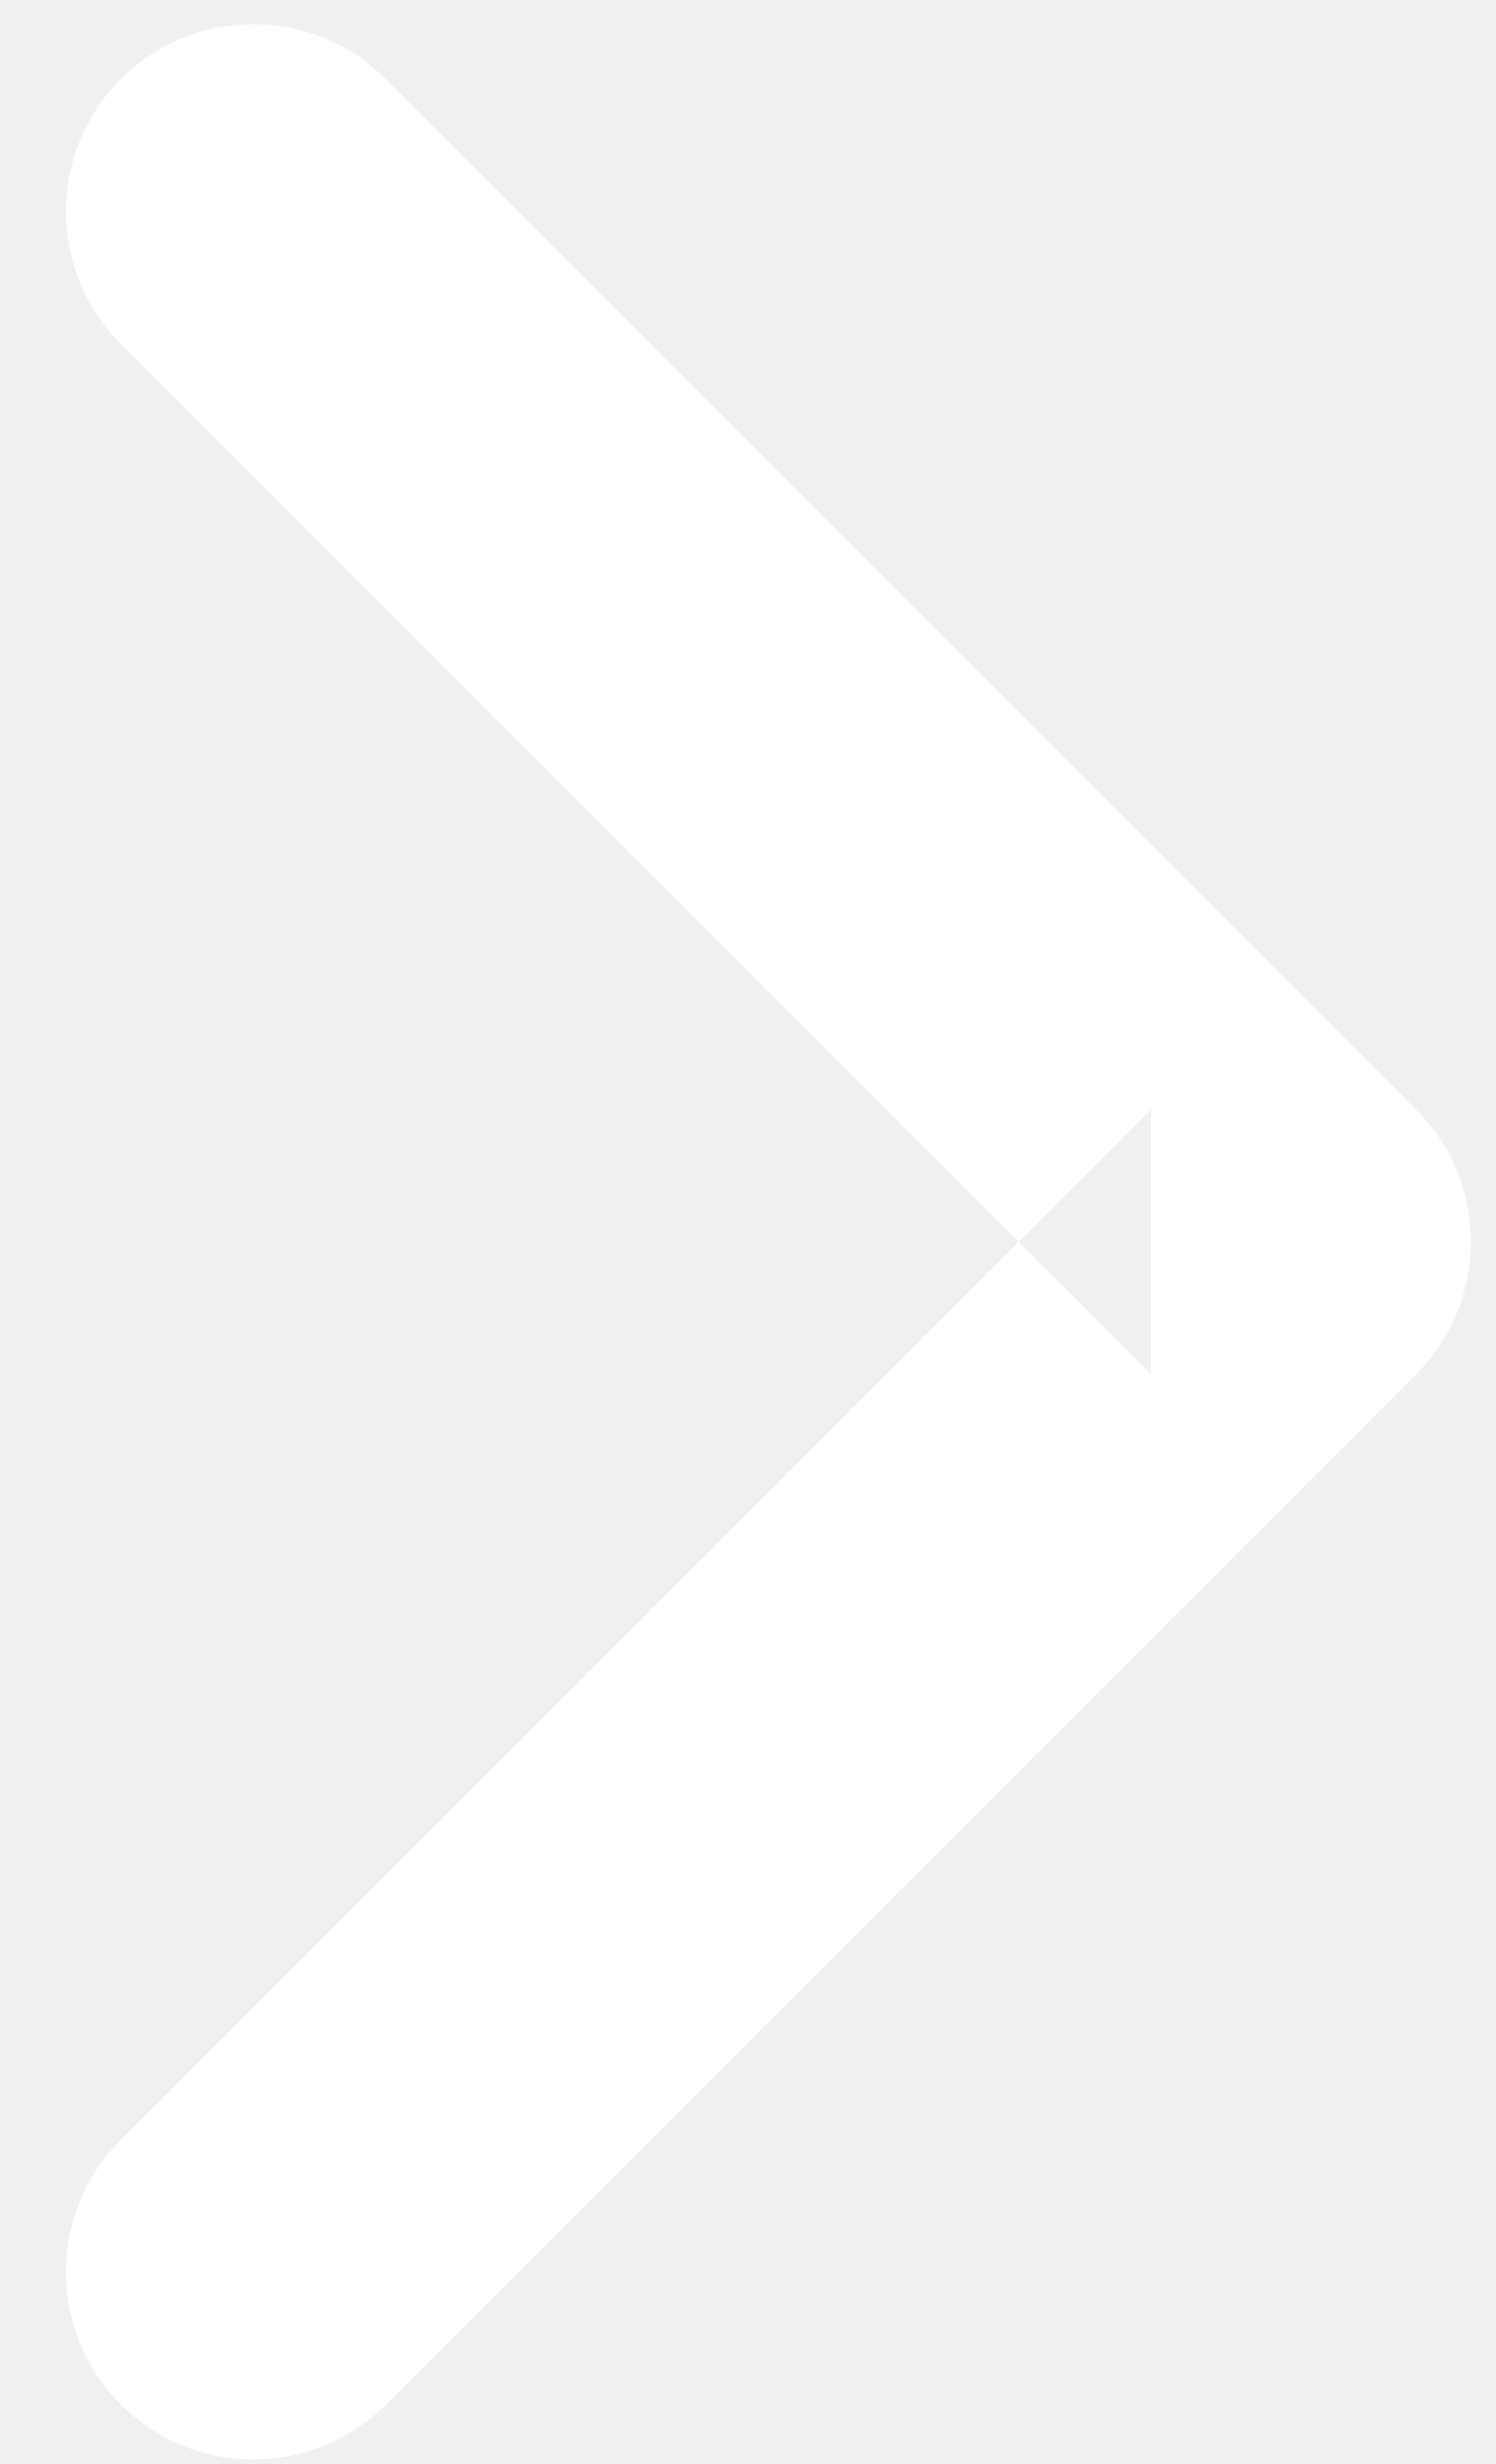
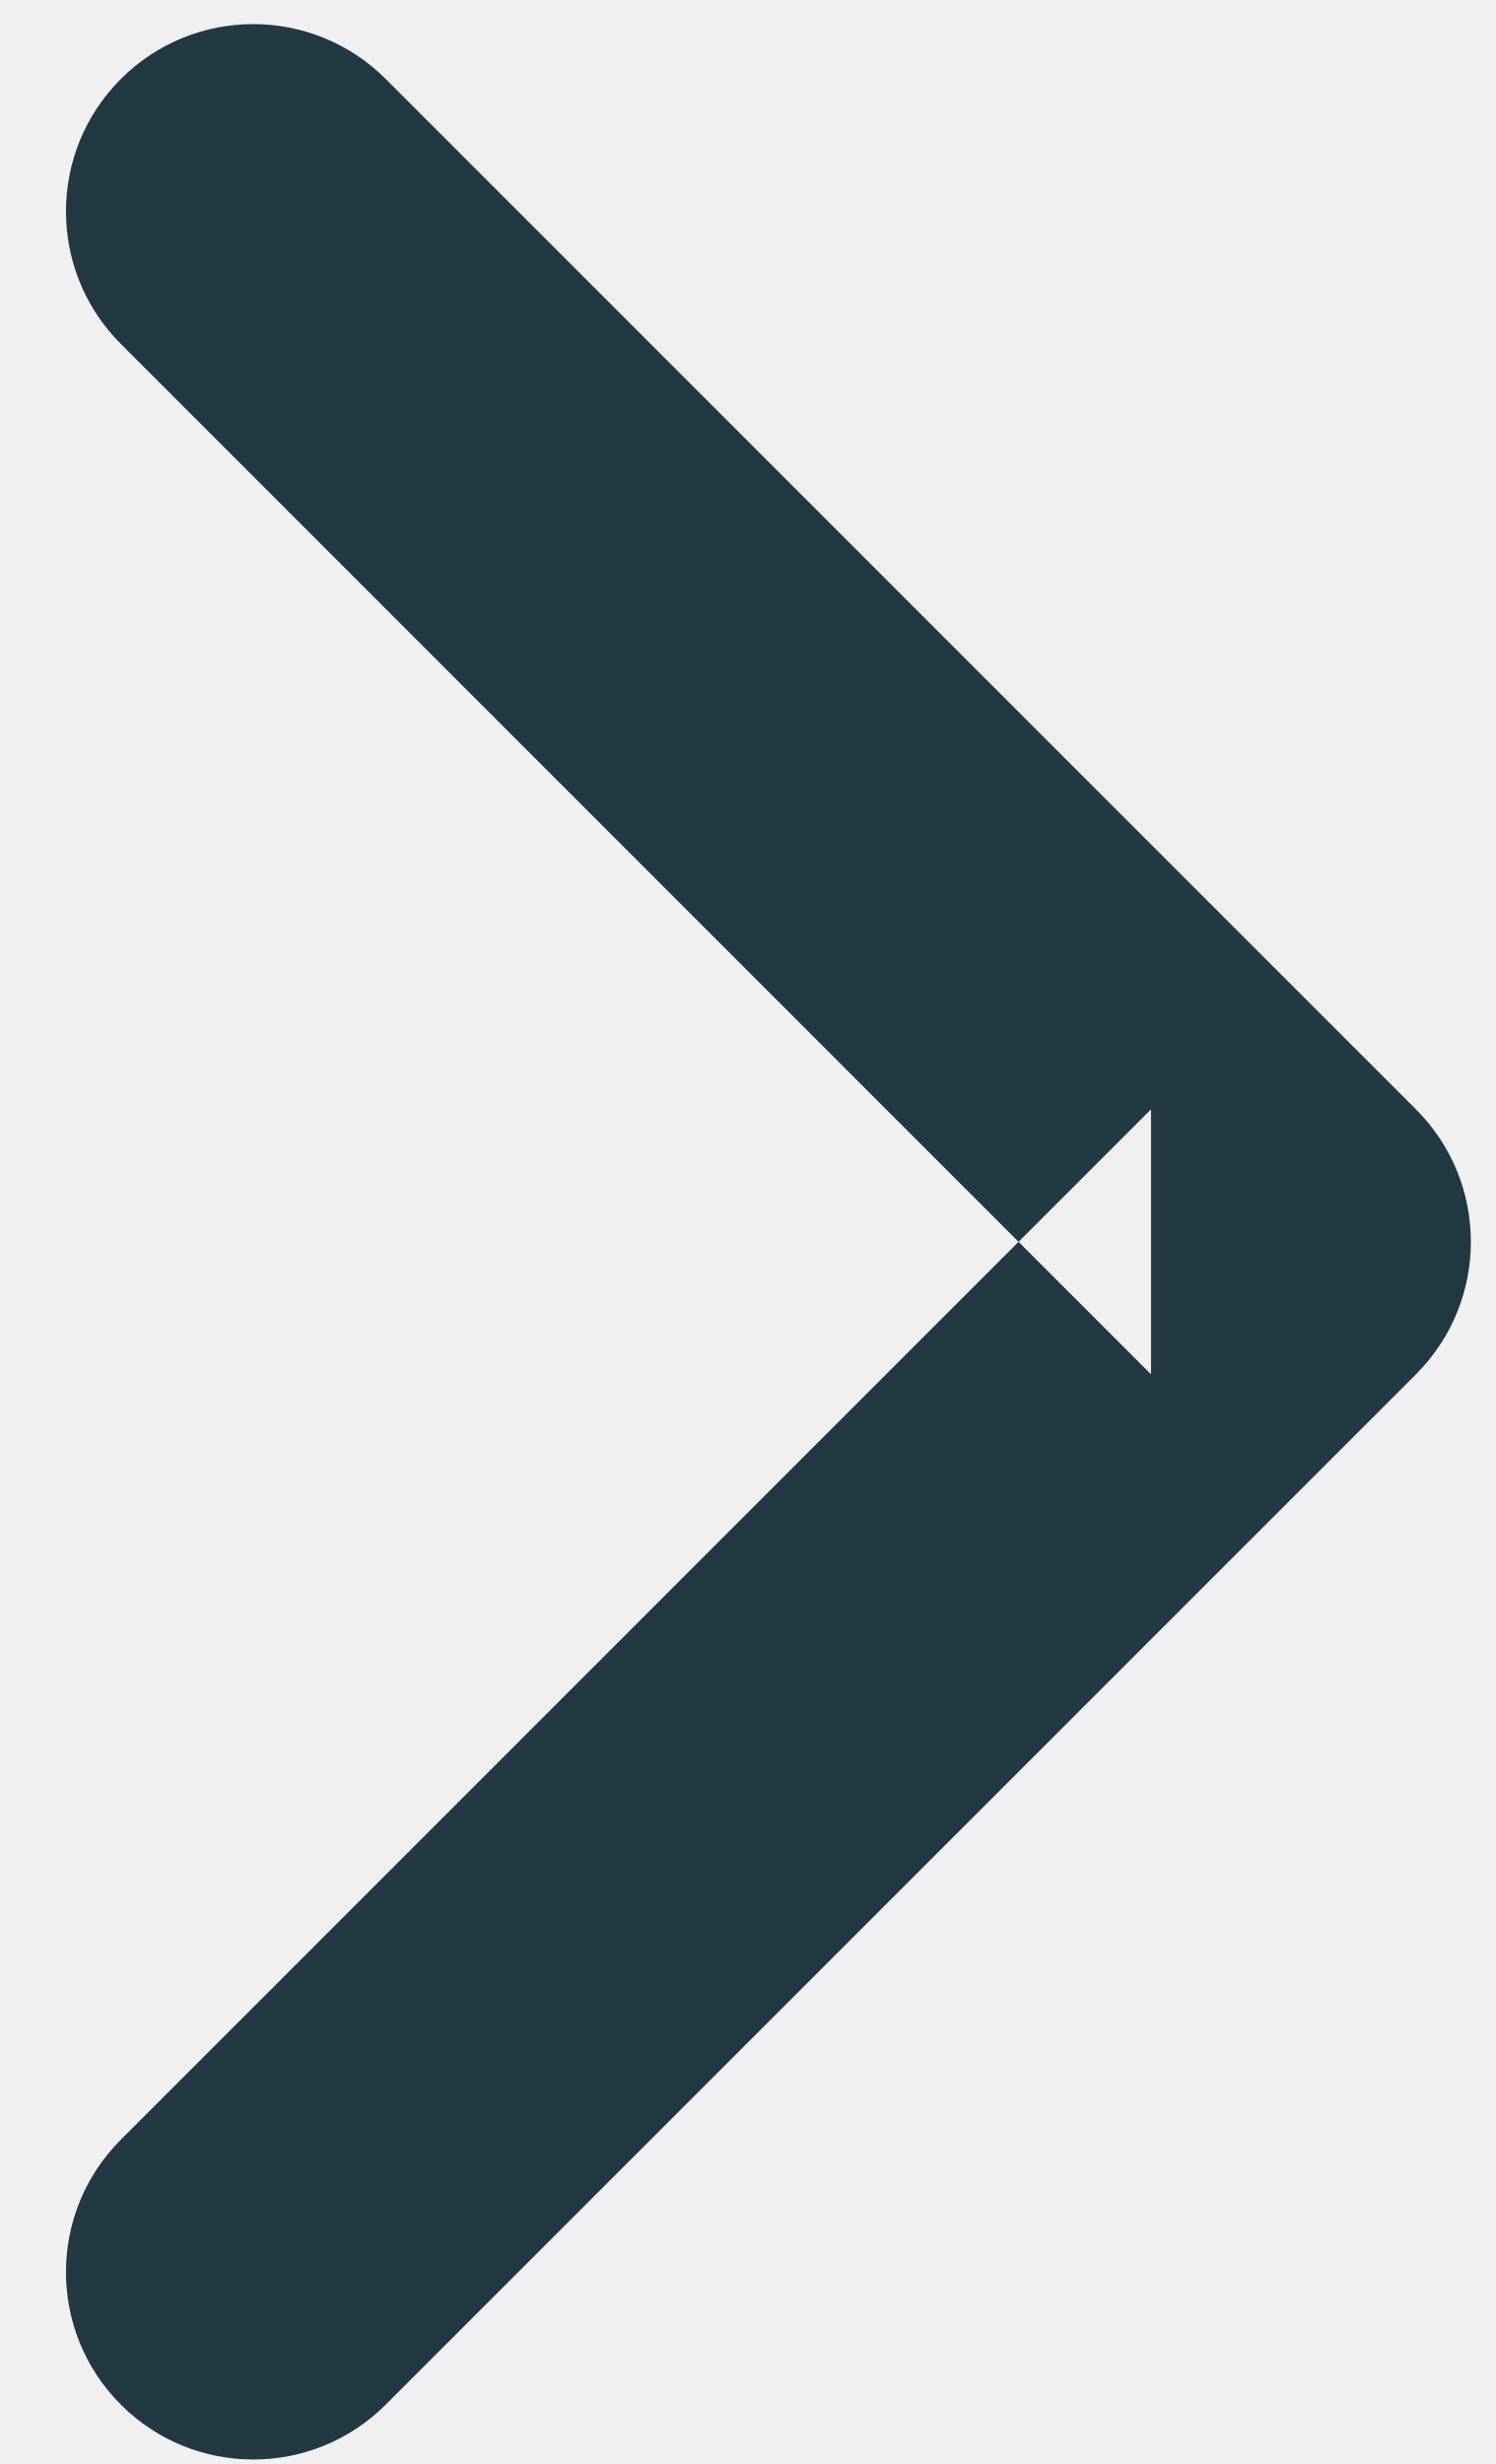
<svg xmlns="http://www.w3.org/2000/svg" width="17px" height="28px" viewBox="0 0 17 28" version="1.1">
  <defs />
  <g stroke="none" stroke-width="1" fill="none" fill-rule="evenodd">
-     <g transform="translate(-773, -20)" fill="#FFFFFF">
+     <g transform="translate(-773, -20)" fill="#223843">
      <path d="M774.373,23.908 L786.081,35.617 L786.081,32.606 L774.373,44.315 C773.542,45.146 773.542,46.494 774.373,47.325 C775.204,48.157 776.552,48.157 777.384,47.325 L789.092,35.617 C789.924,34.785 789.924,33.438 789.092,32.606 L777.384,20.898 C776.552,20.066 775.204,20.066 774.373,20.898 C773.542,21.729 773.542,23.077 774.373,23.908 L774.373,23.908 Z" />
    </g>
  </g>
</svg>
